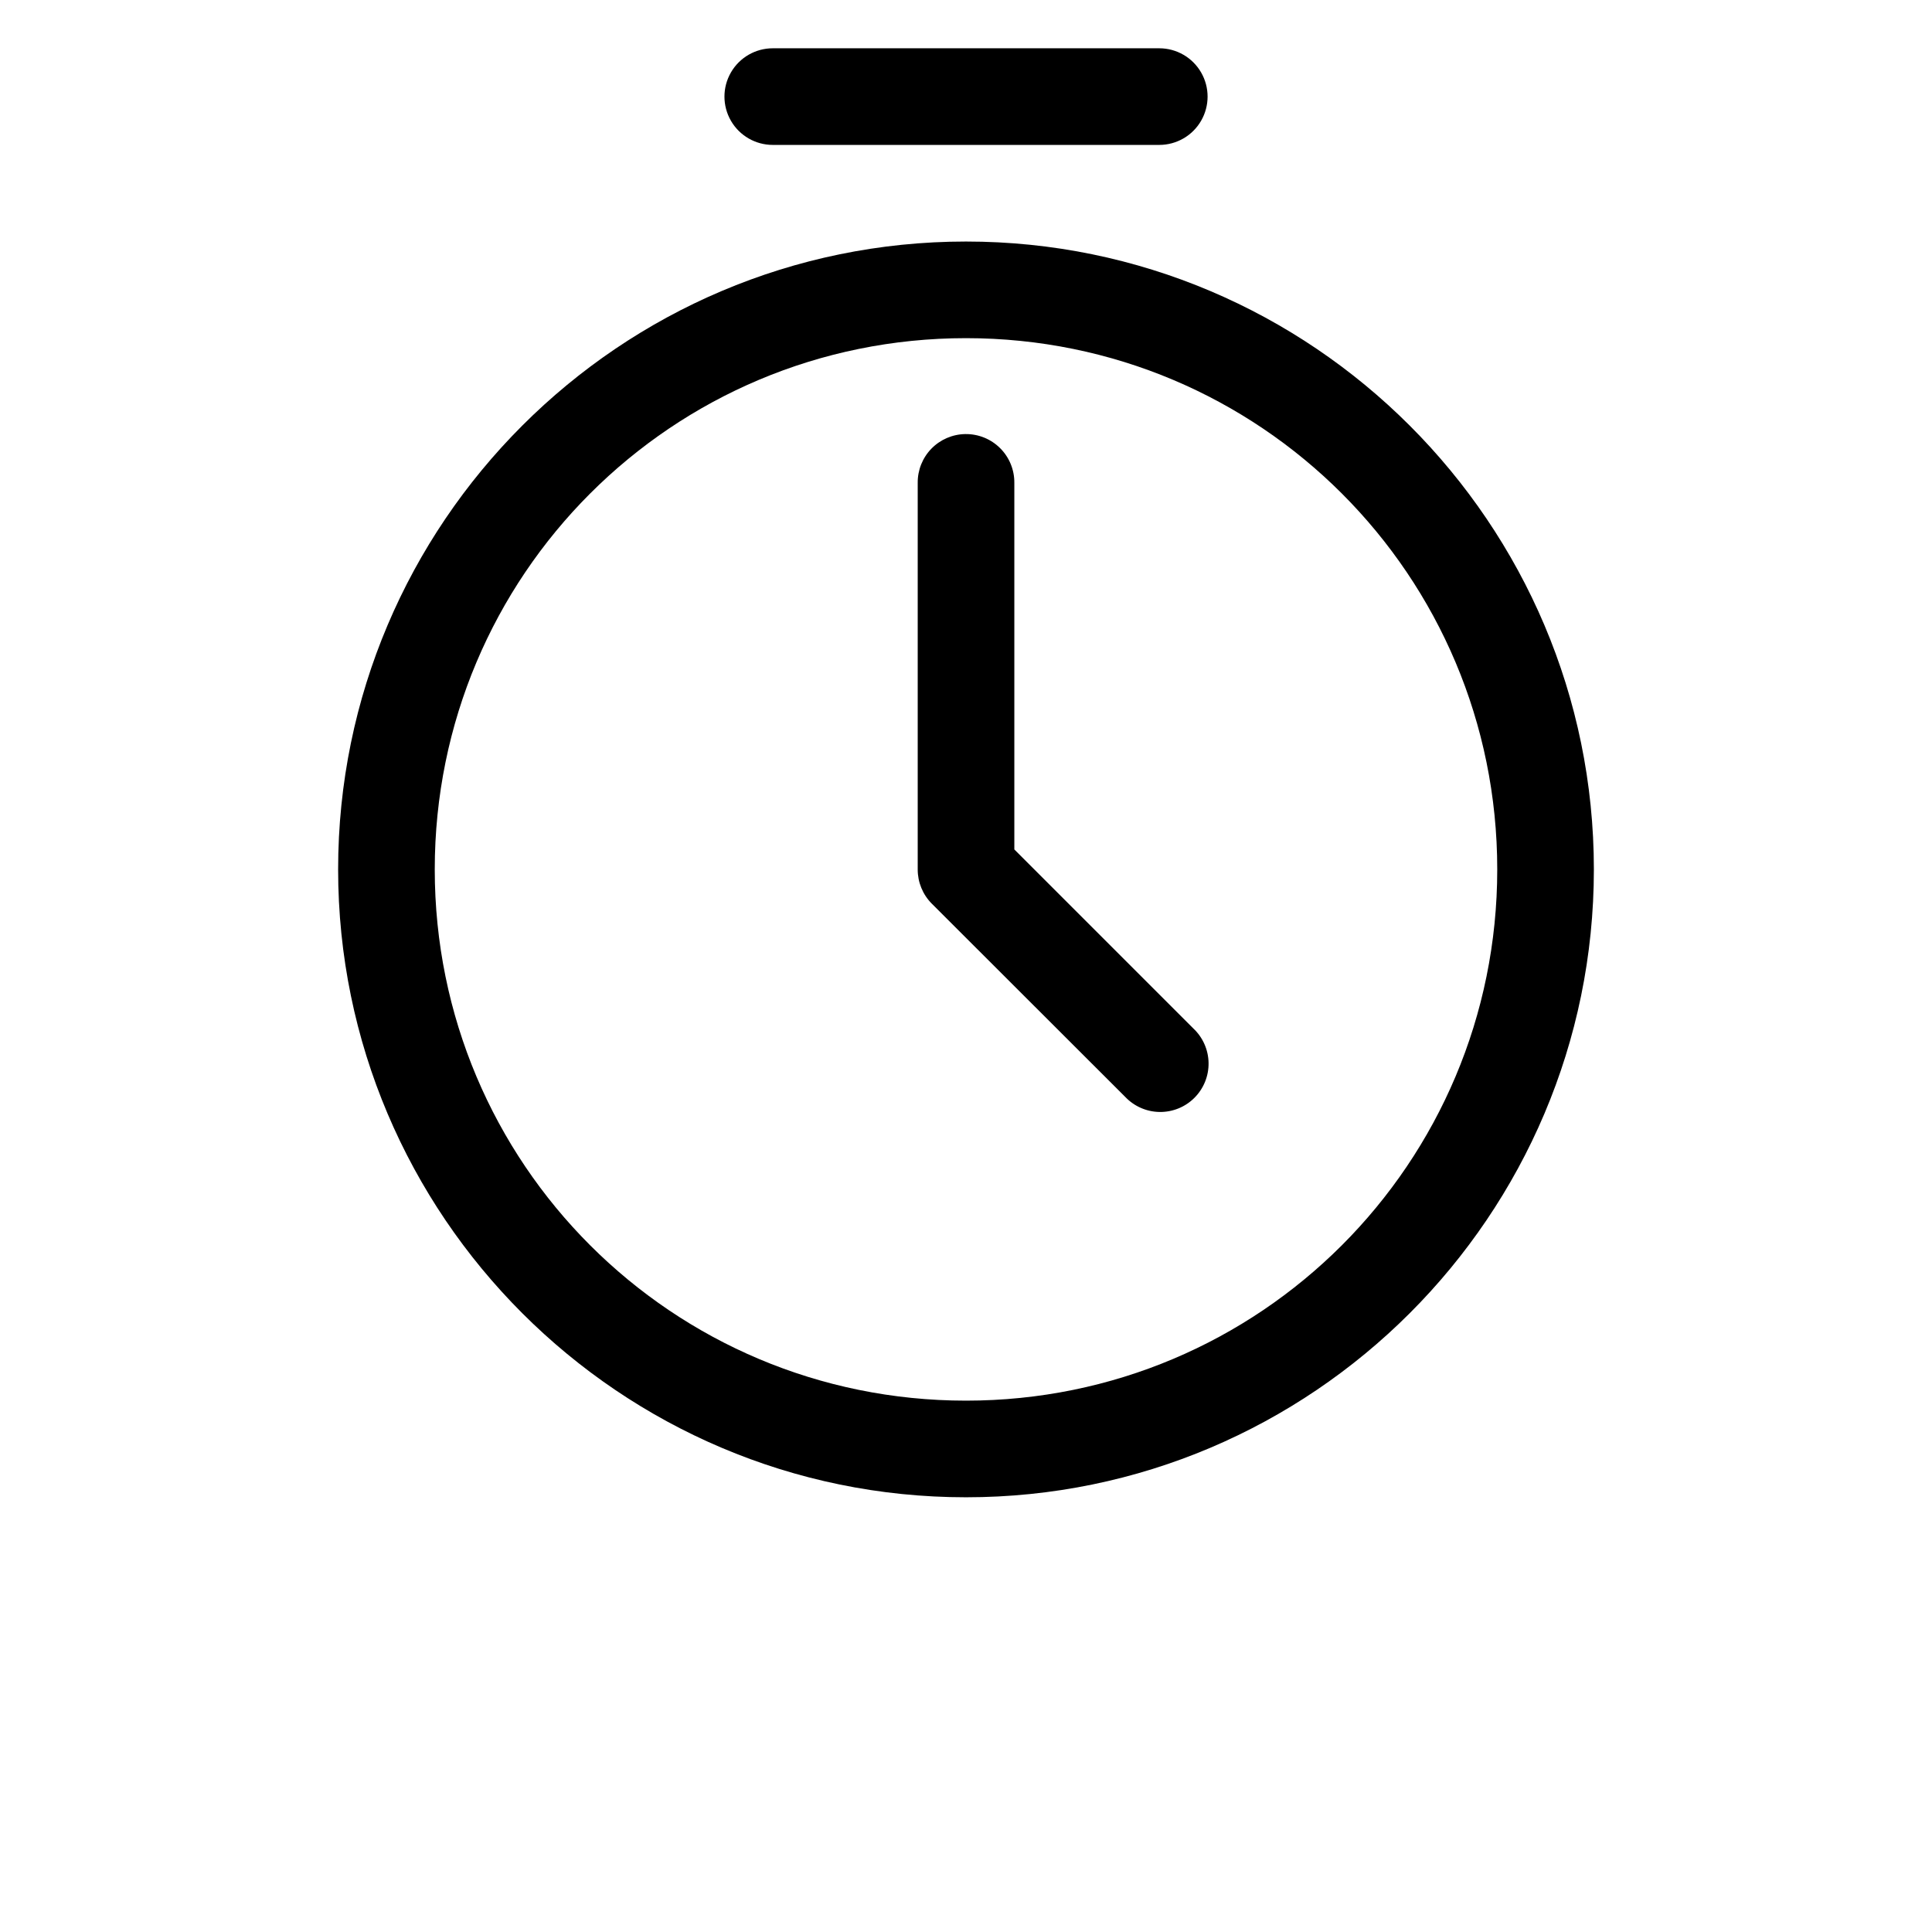
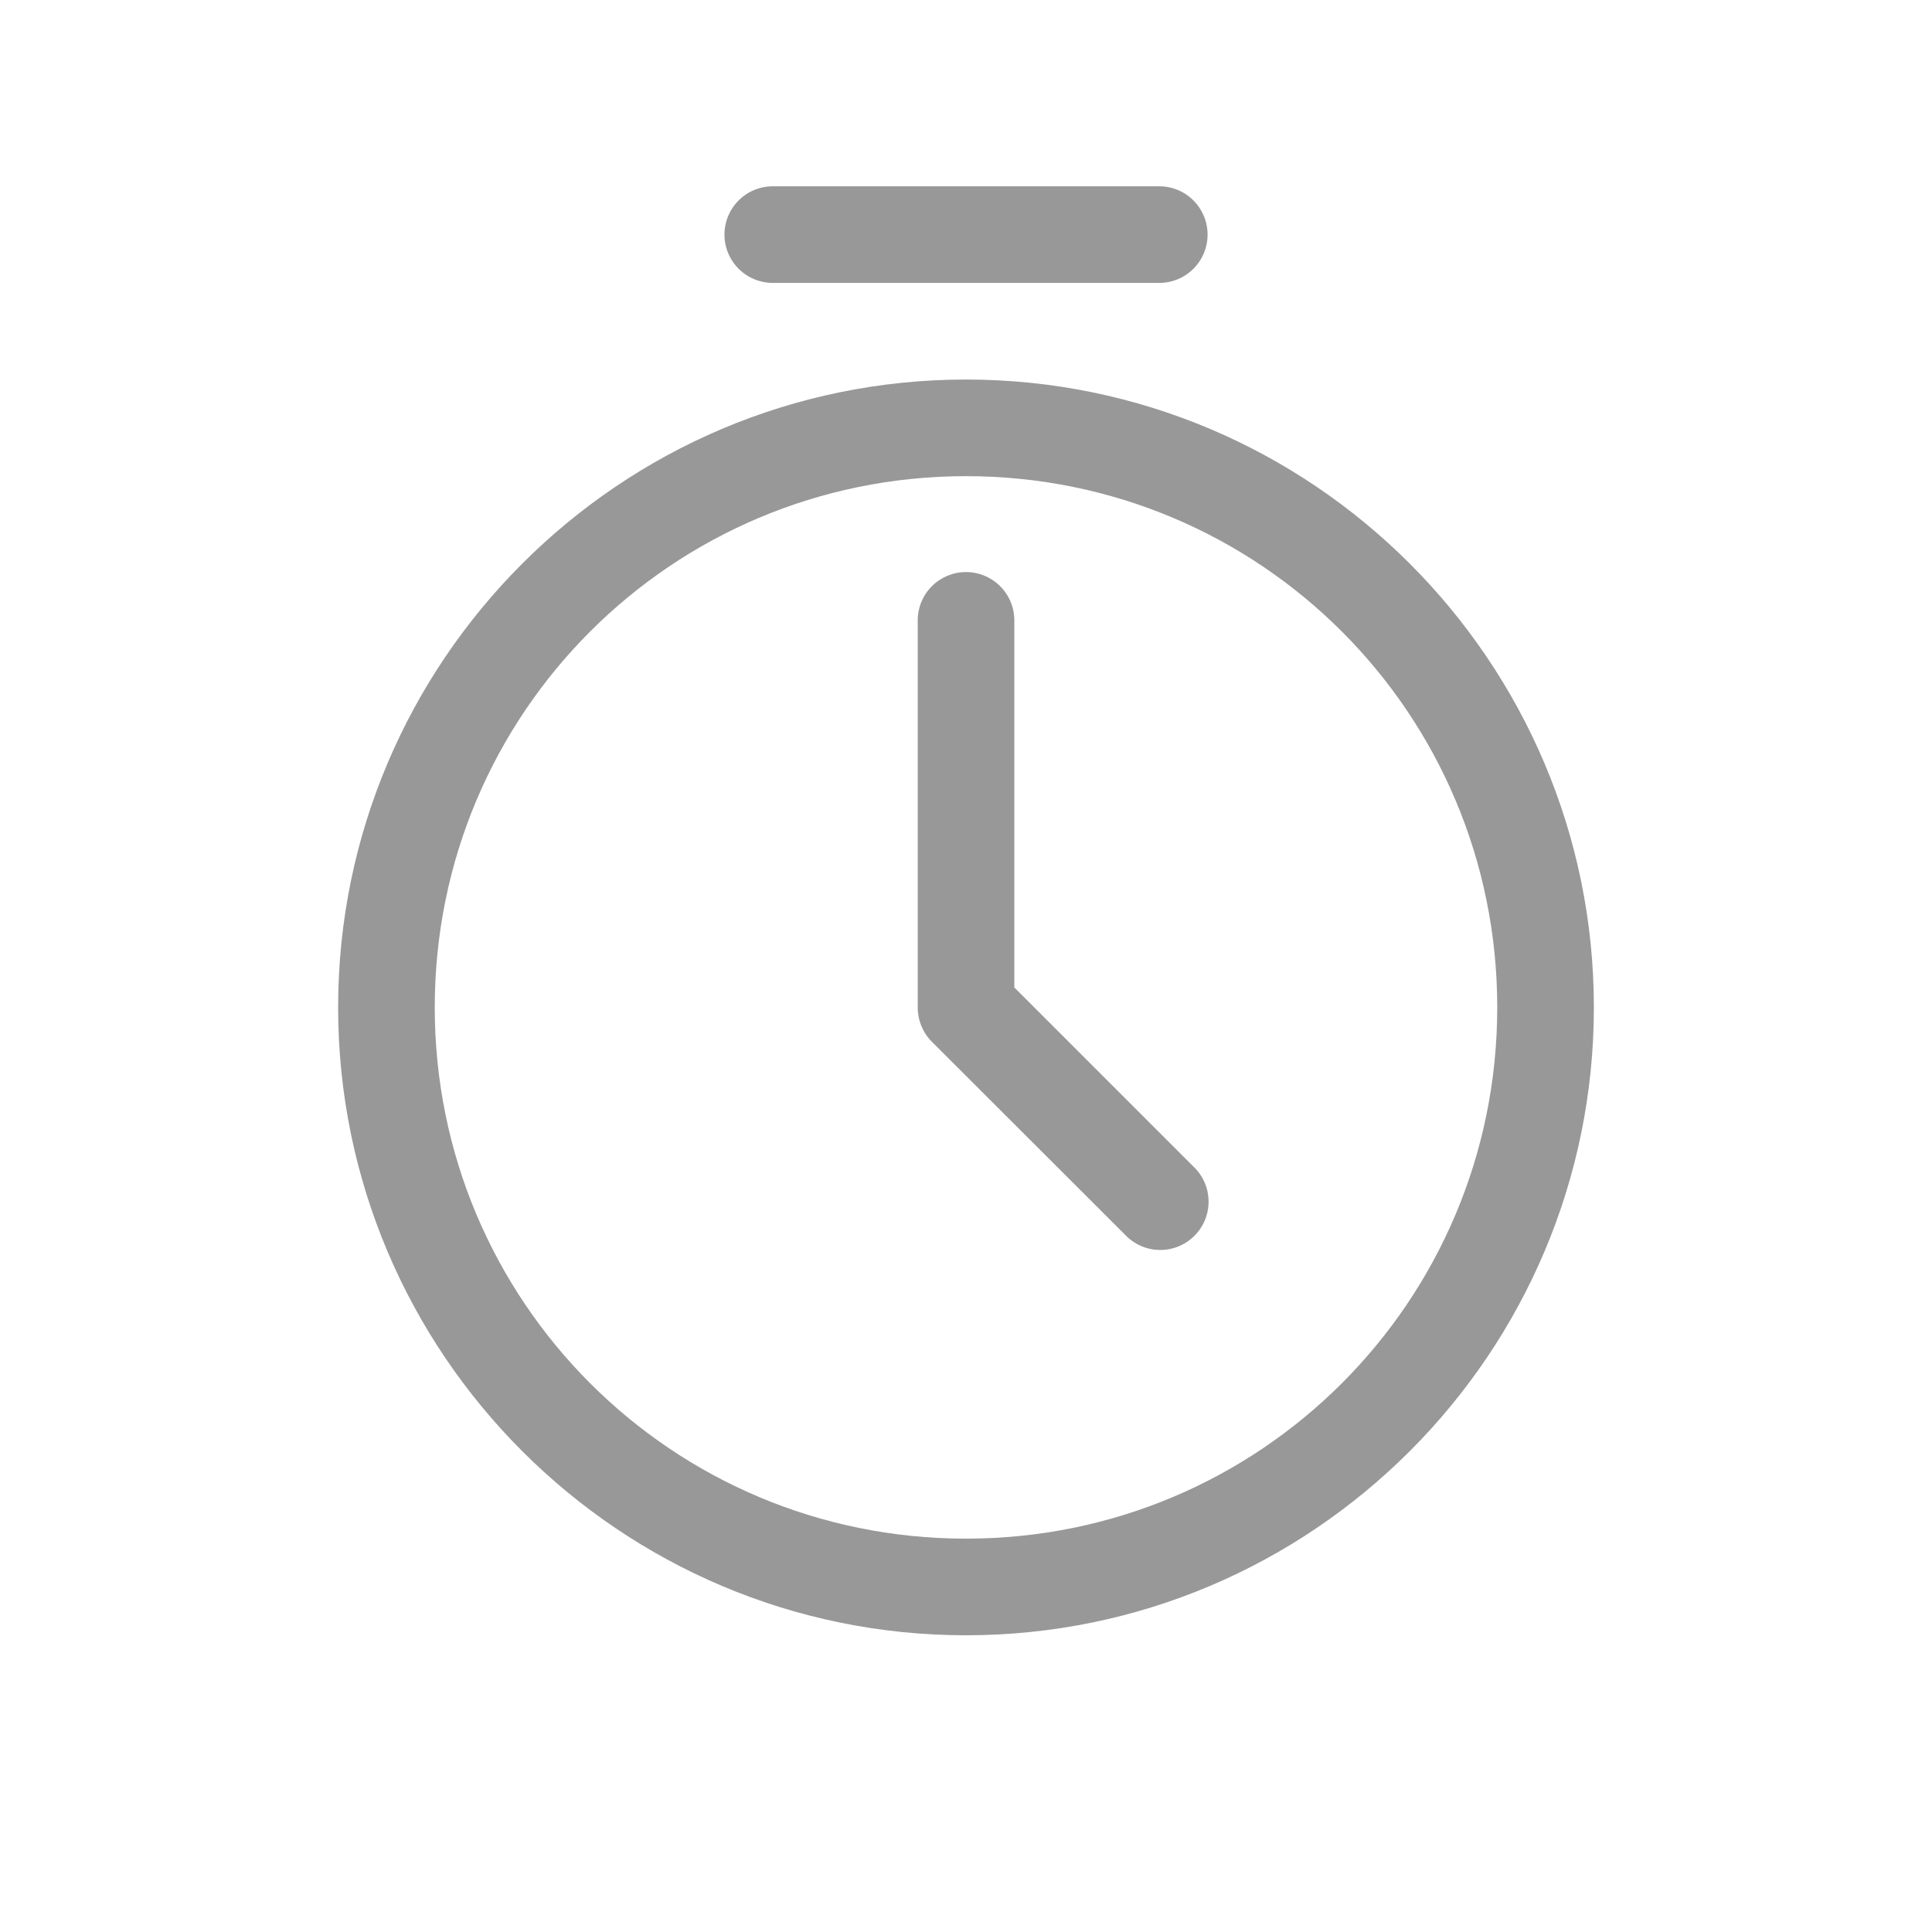
- <svg xmlns="http://www.w3.org/2000/svg" width="700pt" height="700pt" version="1.1" viewBox="0 0 700 700">
+ <svg xmlns="http://www.w3.org/2000/svg" width="40px" fill="#989898" height="40px" version="1.1" viewBox="0 0 700 600">
  <g>
    <path d="m350 87.512c-125.44 0-227.49 102.05-227.49 227.49s102.05 227.49 227.49 227.49 227.49-102.05 227.49-227.49-102.05-227.49-227.49-227.49zm0 35.008c106.52 0 192.48 85.961 192.48 192.48 0 106.52-85.961 192.48-192.48 192.48-106.52 0-192.48-85.961-192.48-192.48 0-106.52 85.961-192.48 192.48-192.48z" fill-rule="evenodd" />
    <path d="m279.99 17.496c-6.254 0-12.035 3.336-15.16 8.754-3.129 5.414-3.129 12.086 0 17.504 3.125 5.414 8.906 8.75 15.16 8.75h140.04c6.25 0 12.031-3.336 15.156-8.75 3.129-5.418 3.129-12.09 0-17.504-3.125-5.418-8.906-8.754-15.156-8.754z" />
    <path d="m349.75 157.27c-4.633 0.07-9.047 1.969-12.281 5.285-3.231 3.32-5.016 7.781-4.965 12.414v140.04c-0.012 4.648 1.824 9.109 5.102 12.402l70.016 69.953h0.004c3.242 3.453 7.746 5.449 12.484 5.523 4.738 0.074 9.305-1.773 12.652-5.125 3.352-3.352 5.203-7.914 5.125-12.652-0.074-4.738-2.07-9.246-5.523-12.488l-64.852-64.852v-132.8 0.004c0.055-4.723-1.801-9.262-5.148-12.598-3.344-3.332-7.891-5.172-12.613-5.102z" />
  </g>
</svg>
